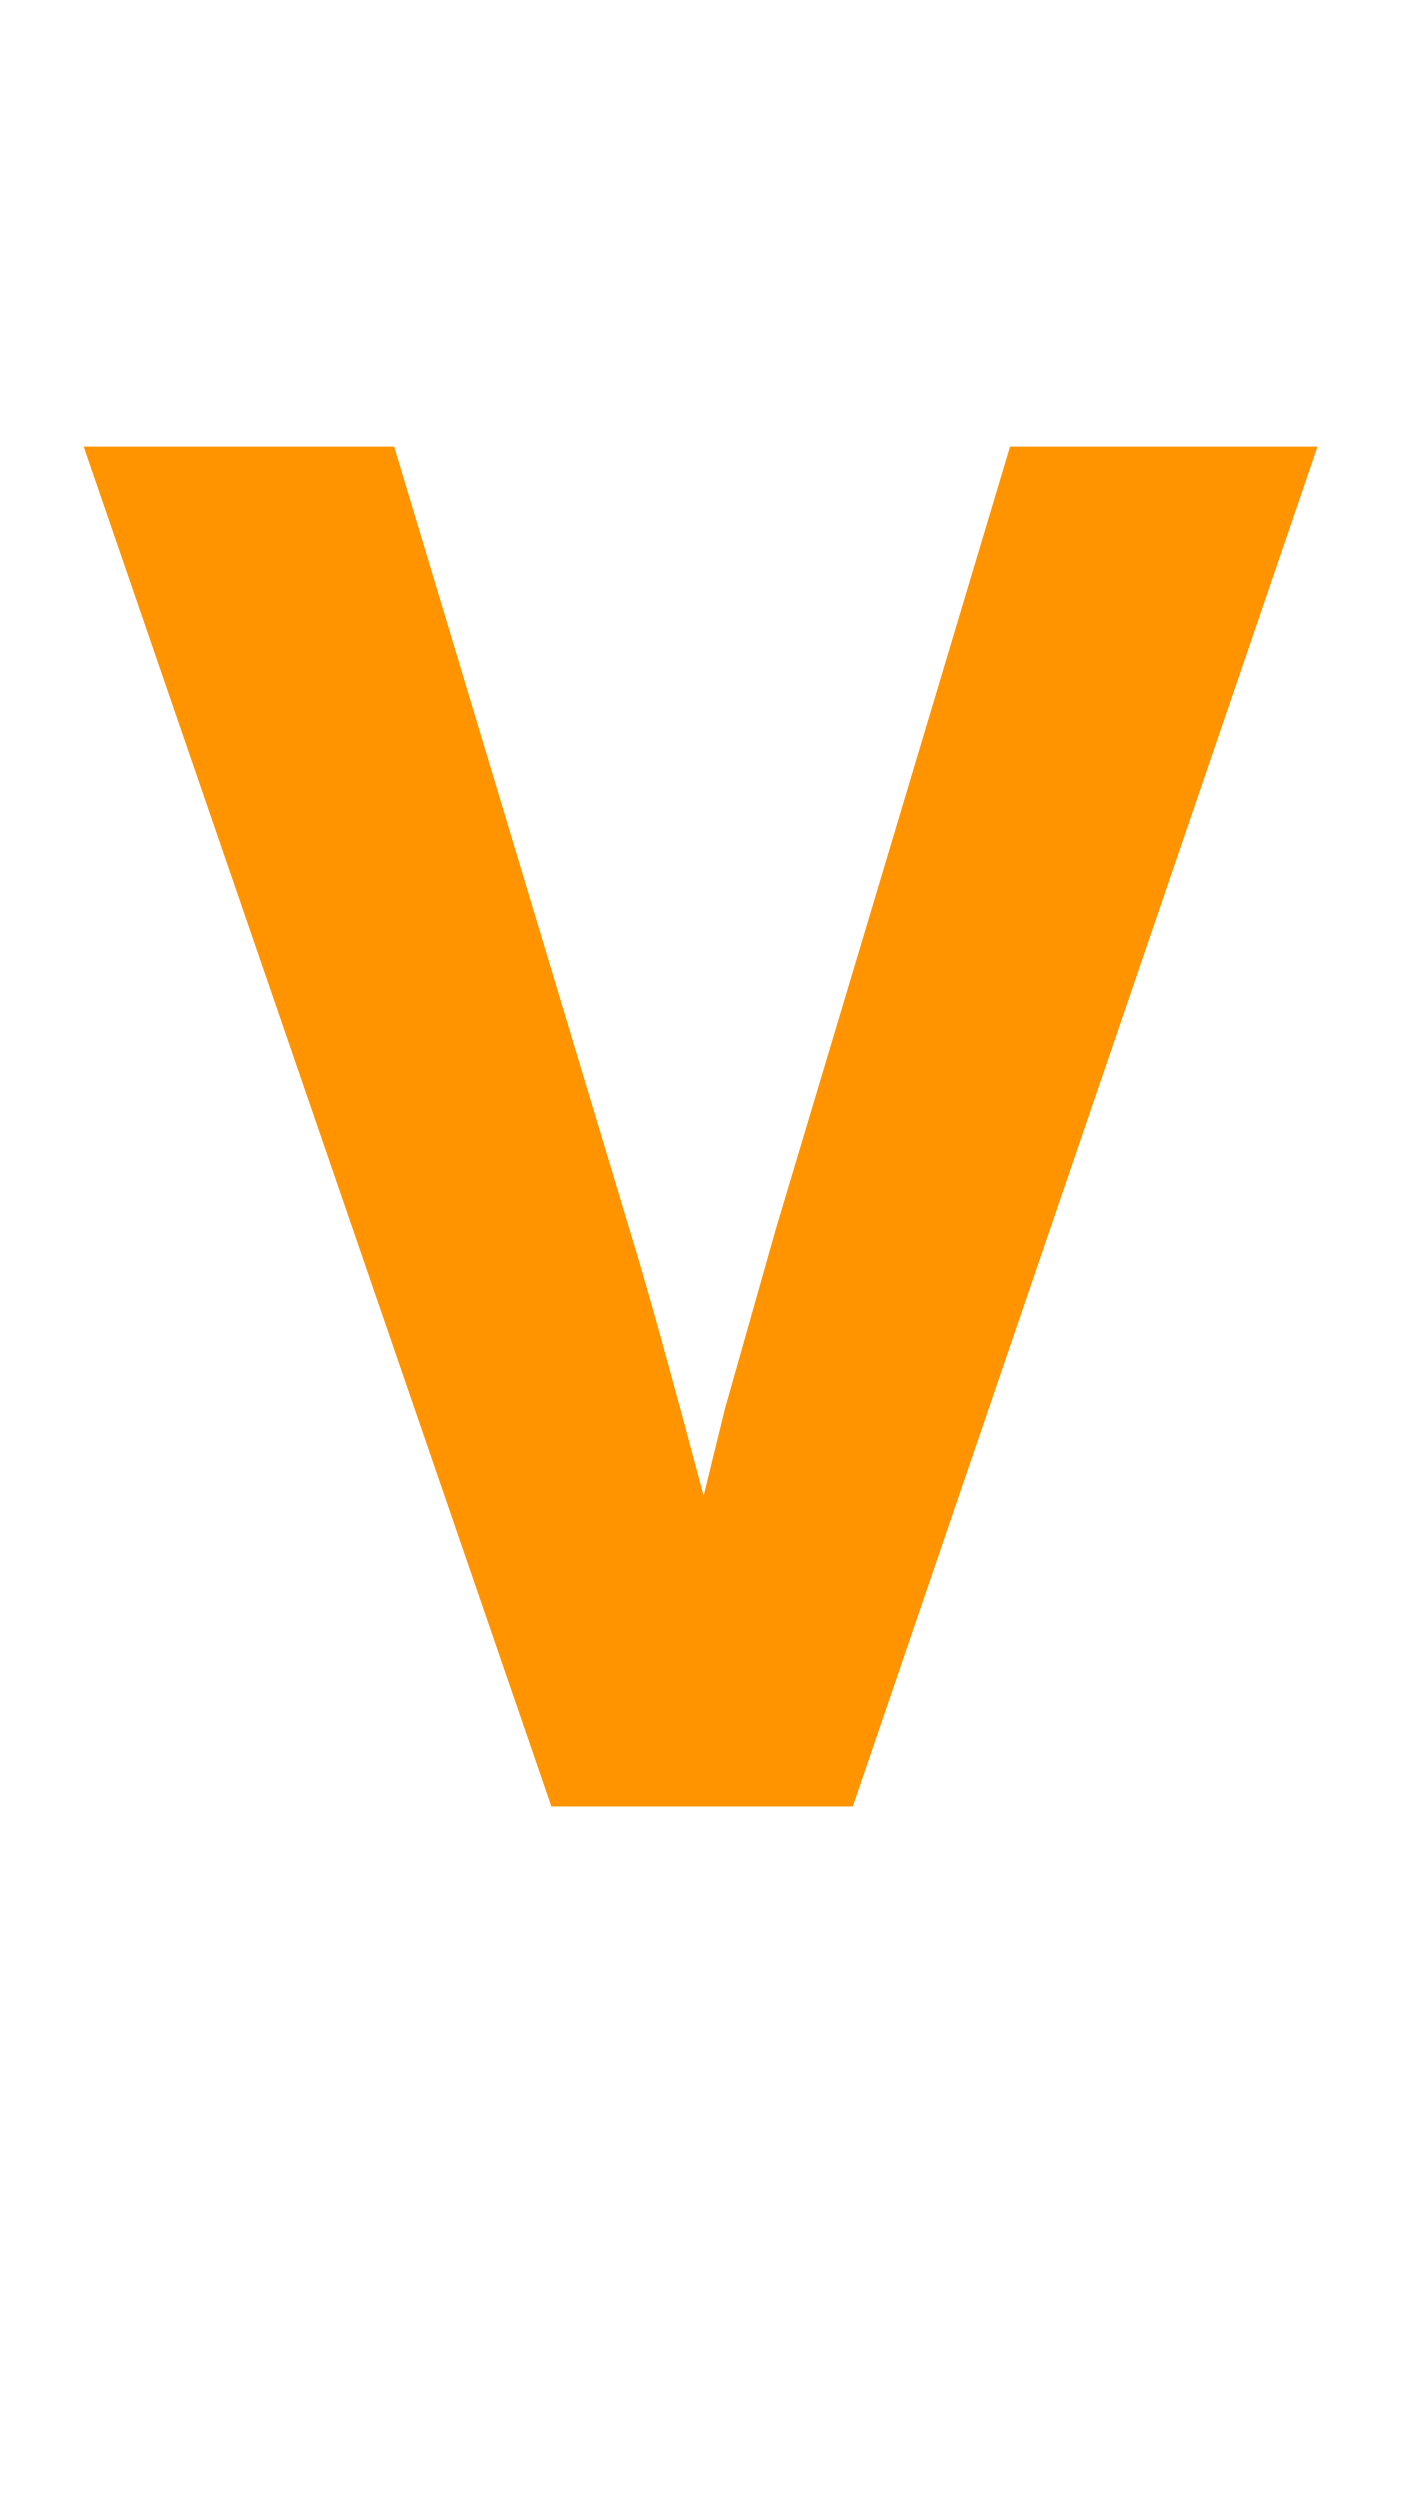
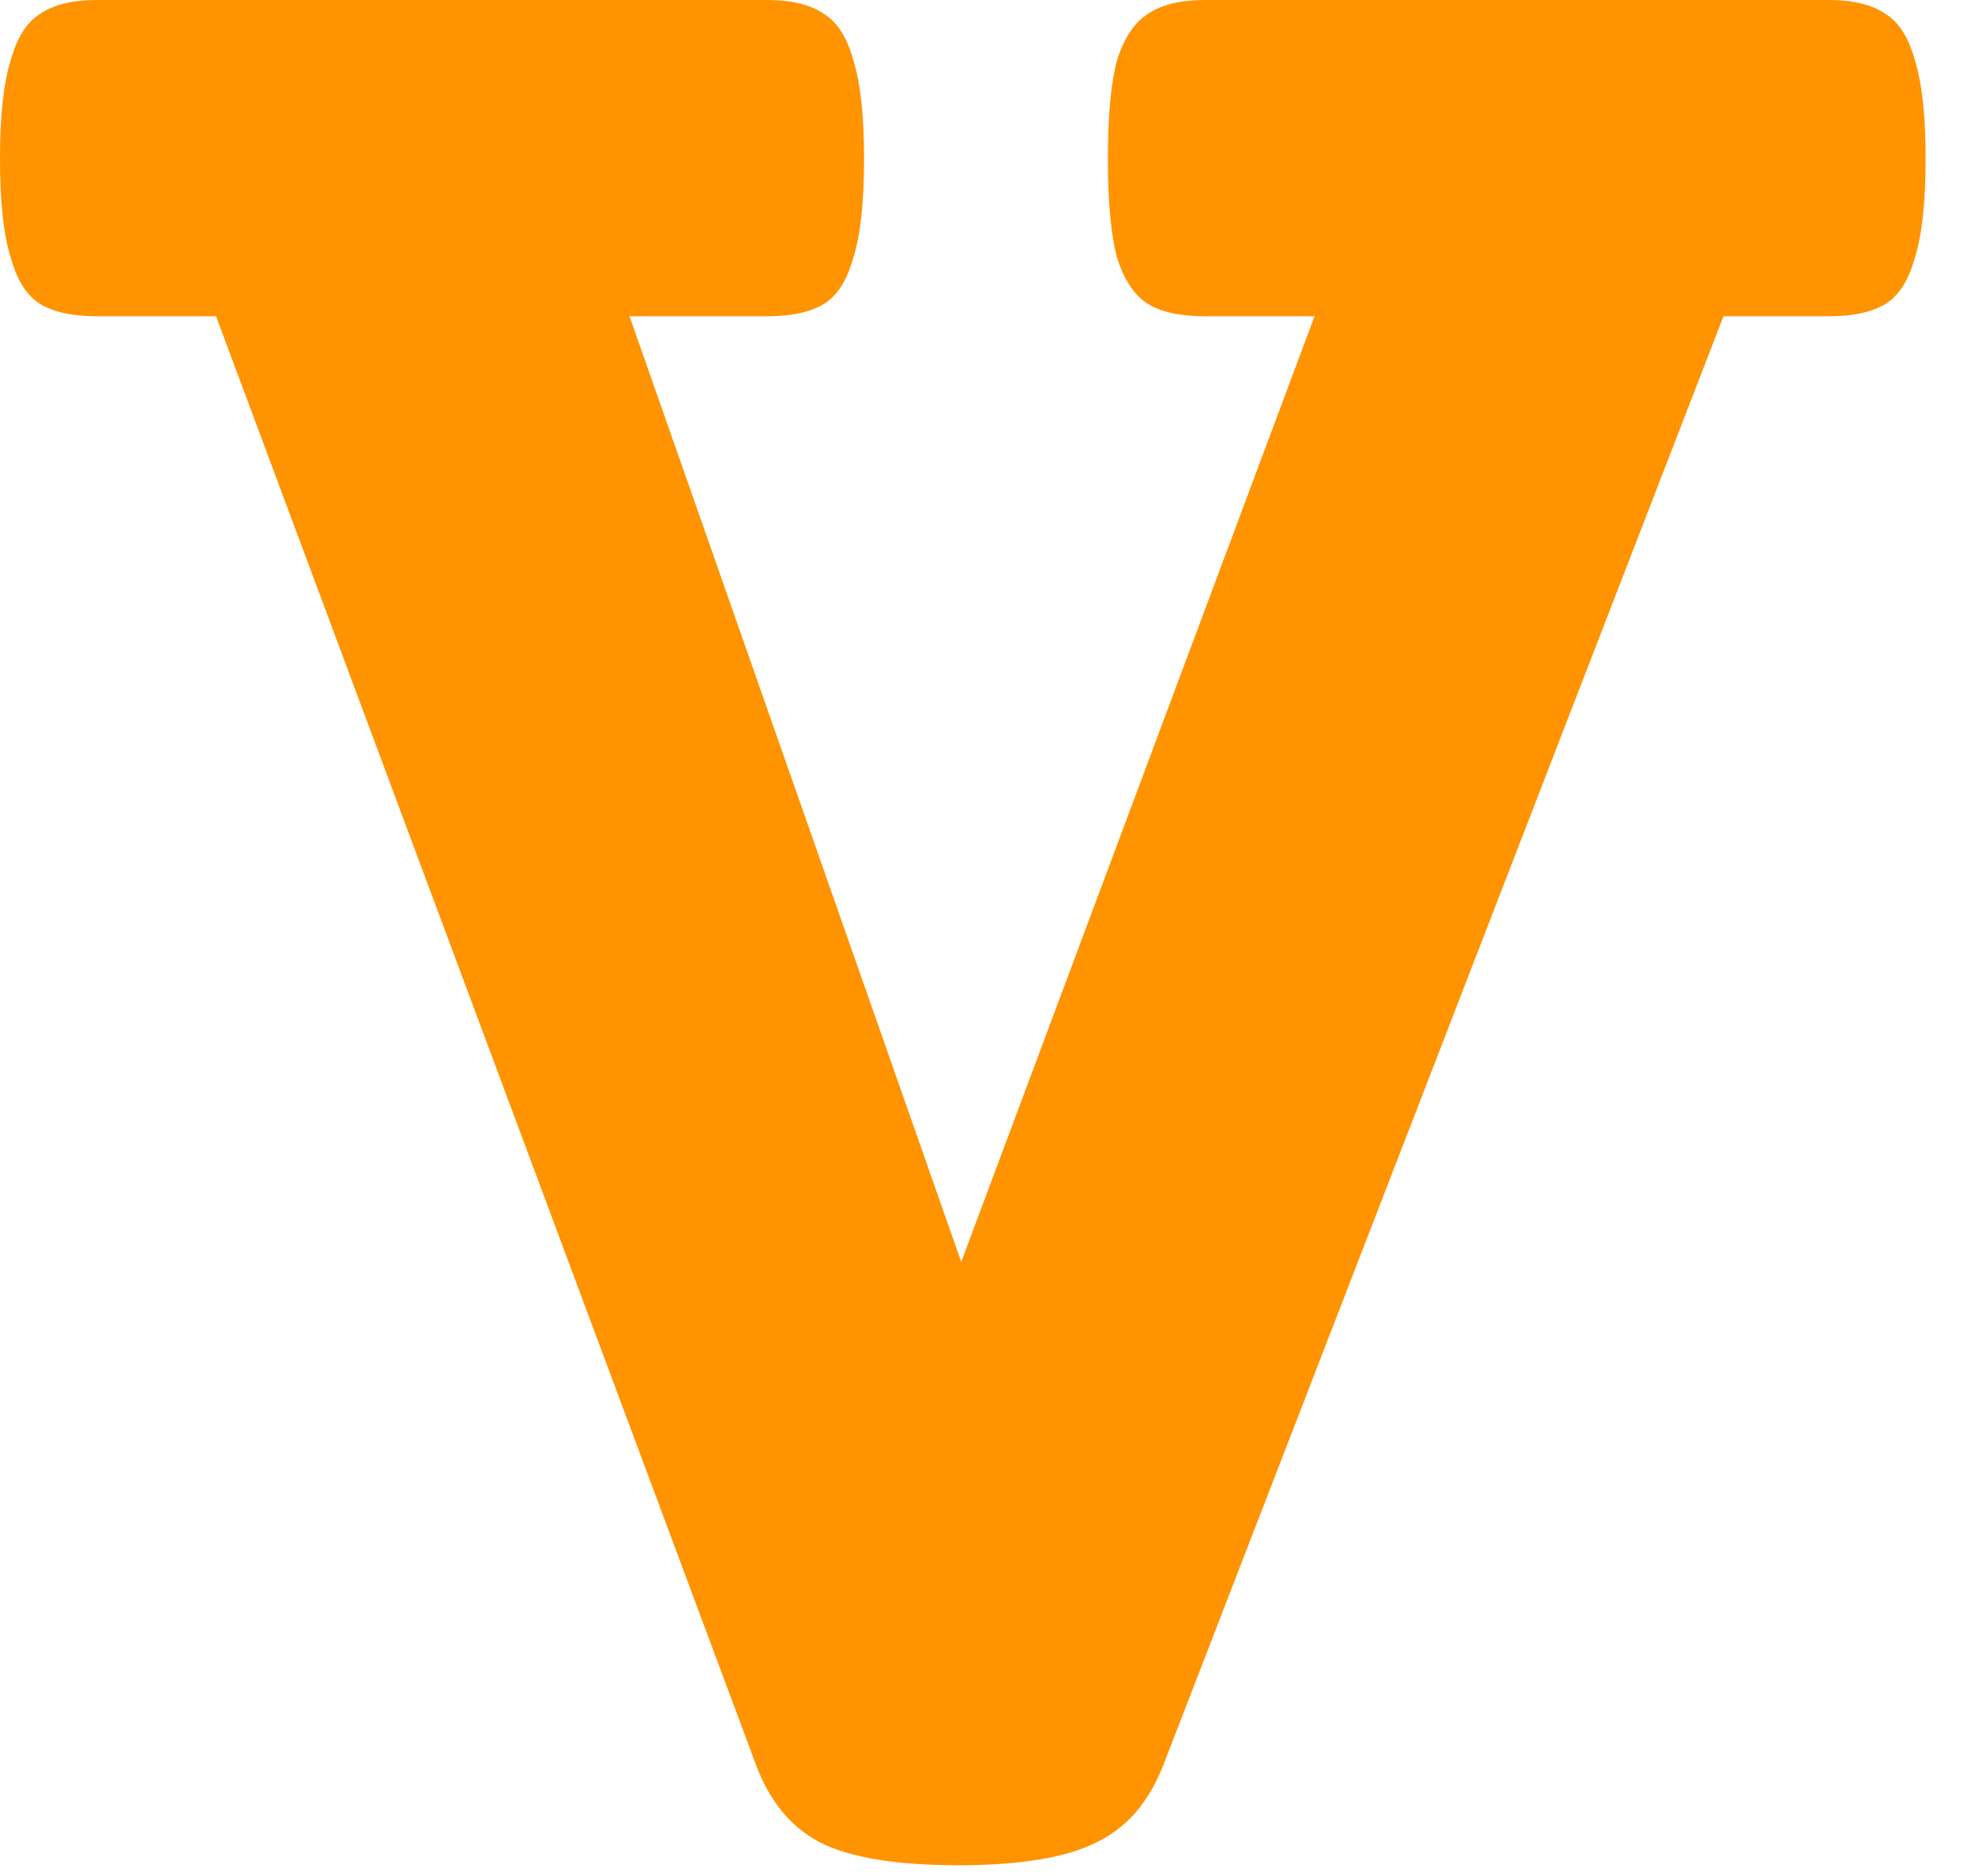
- <svg xmlns="http://www.w3.org/2000/svg" version="1.1" viewBox="341.5 169 86.812 155" width="86.812" height="155">
-   <defs />
-   <g id="Canvas_1" stroke-dasharray="none" stroke="none" fill-opacity="1" fill="none" stroke-opacity="1">
-     <g id="Canvas_1_Layer_1">
-       <g id="Graphic_2">
-         <text transform="translate(346.5 174)" fill="#ff9300">
-           <tspan font-family="Courier New" font-weight="bold" font-size="128" fill="#ff9300" x="0" y="107" xml:space="preserve">V</tspan>
-         </text>
-       </g>
-     </g>
-   </g>
+ <svg xmlns="http://www.w3.org/2000/svg" width="20" height="19" viewBox="0 0 20 19" fill="none">
+   <path d="M18.516 0C18.766 0 18.958 0.047 19.094 0.141C19.229 0.224 19.328 0.38 19.391 0.609C19.463 0.839 19.5 1.172 19.5 1.609C19.5 2.047 19.463 2.38 19.391 2.609C19.328 2.839 19.229 2.995 19.094 3.078C18.958 3.161 18.766 3.203 18.516 3.203H17.453L11.781 17.875C11.635 18.25 11.412 18.51 11.109 18.656C10.807 18.812 10.338 18.891 9.703 18.891C9.068 18.891 8.599 18.812 8.297 18.656C8.005 18.5 7.792 18.24 7.656 17.875L2.188 3.203H0.984C0.734 3.203 0.542 3.161 0.406 3.078C0.271 2.995 0.172 2.839 0.109 2.609C0.036 2.38 0 2.047 0 1.609C0 1.172 0.036 0.839 0.109 0.609C0.172 0.38 0.271 0.224 0.406 0.141C0.542 0.047 0.734 0 0.984 0H7.766C8.016 0 8.208 0.047 8.344 0.141C8.479 0.224 8.578 0.38 8.641 0.609C8.714 0.839 8.75 1.172 8.75 1.609C8.75 2.047 8.714 2.38 8.641 2.609C8.578 2.839 8.479 2.995 8.344 3.078C8.208 3.161 8.016 3.203 7.766 3.203H6.375L9.734 12.781L13.312 3.203H12.203C11.953 3.203 11.76 3.161 11.625 3.078C11.49 2.995 11.385 2.839 11.312 2.609C11.25 2.38 11.219 2.047 11.219 1.609C11.219 1.172 11.25 0.839 11.312 0.609C11.385 0.38 11.49 0.224 11.625 0.141C11.76 0.047 11.953 0 12.203 0H18.516Z" fill="#FF9300" />
</svg>
